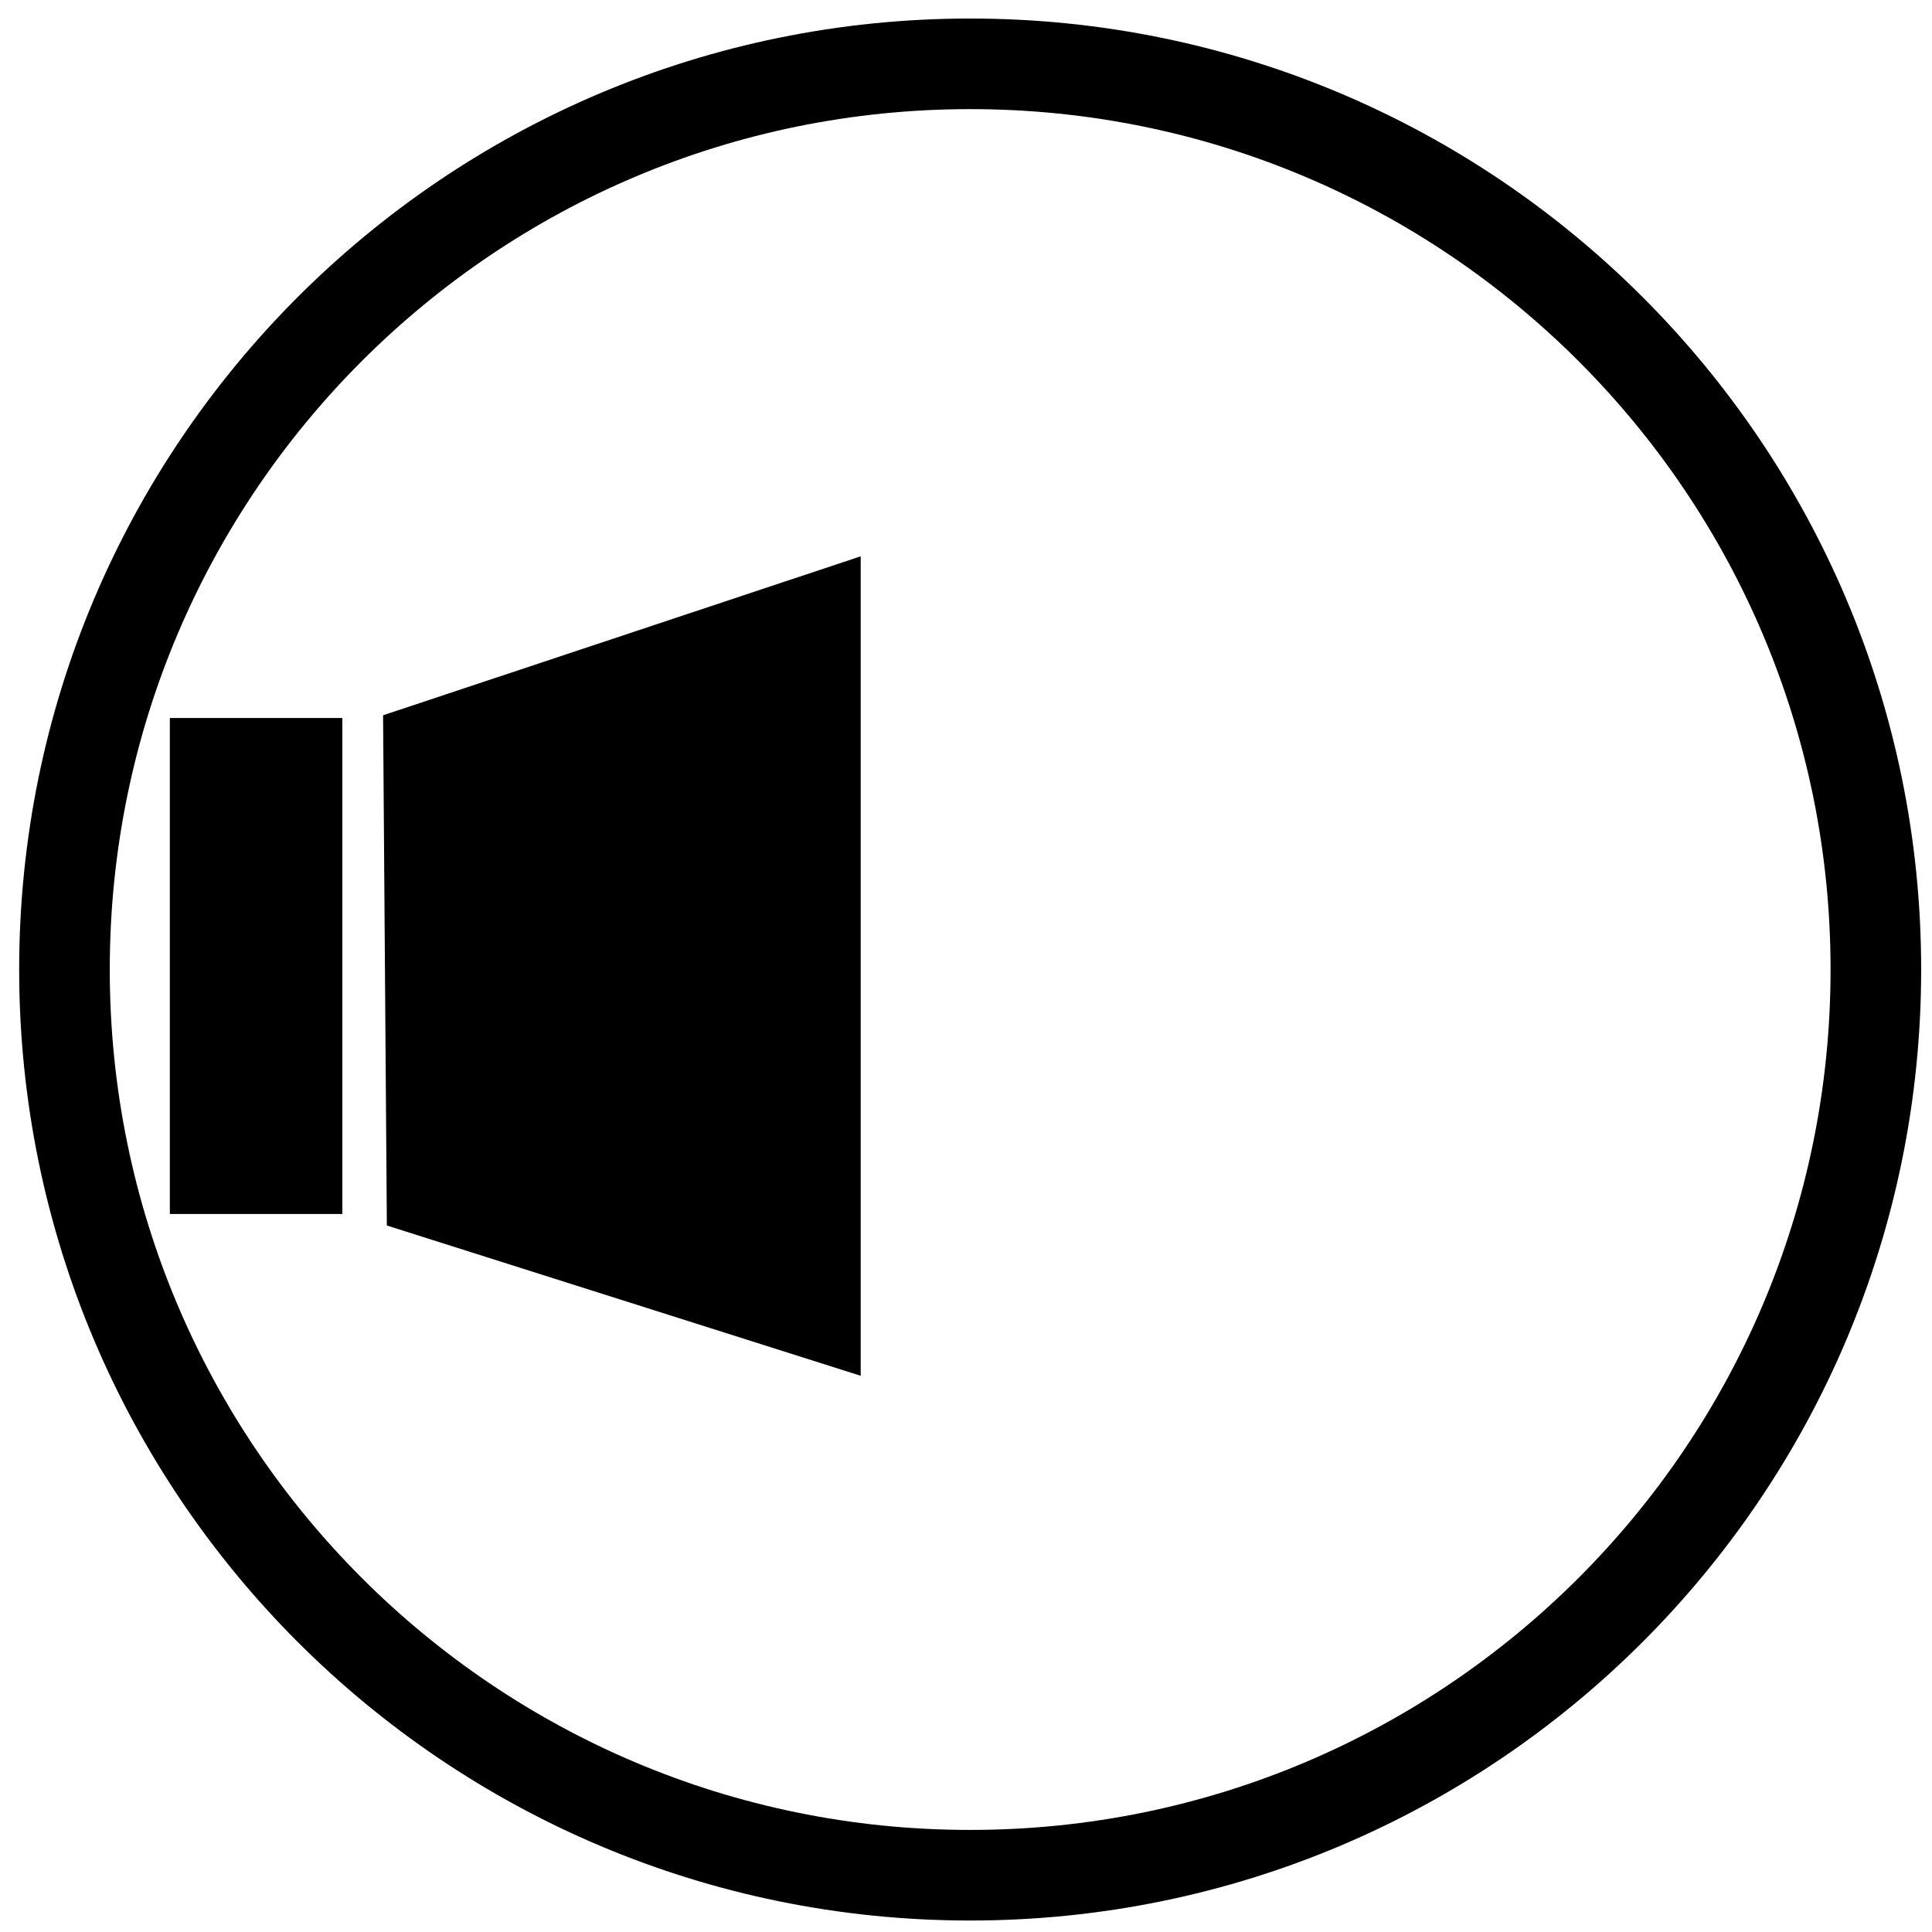
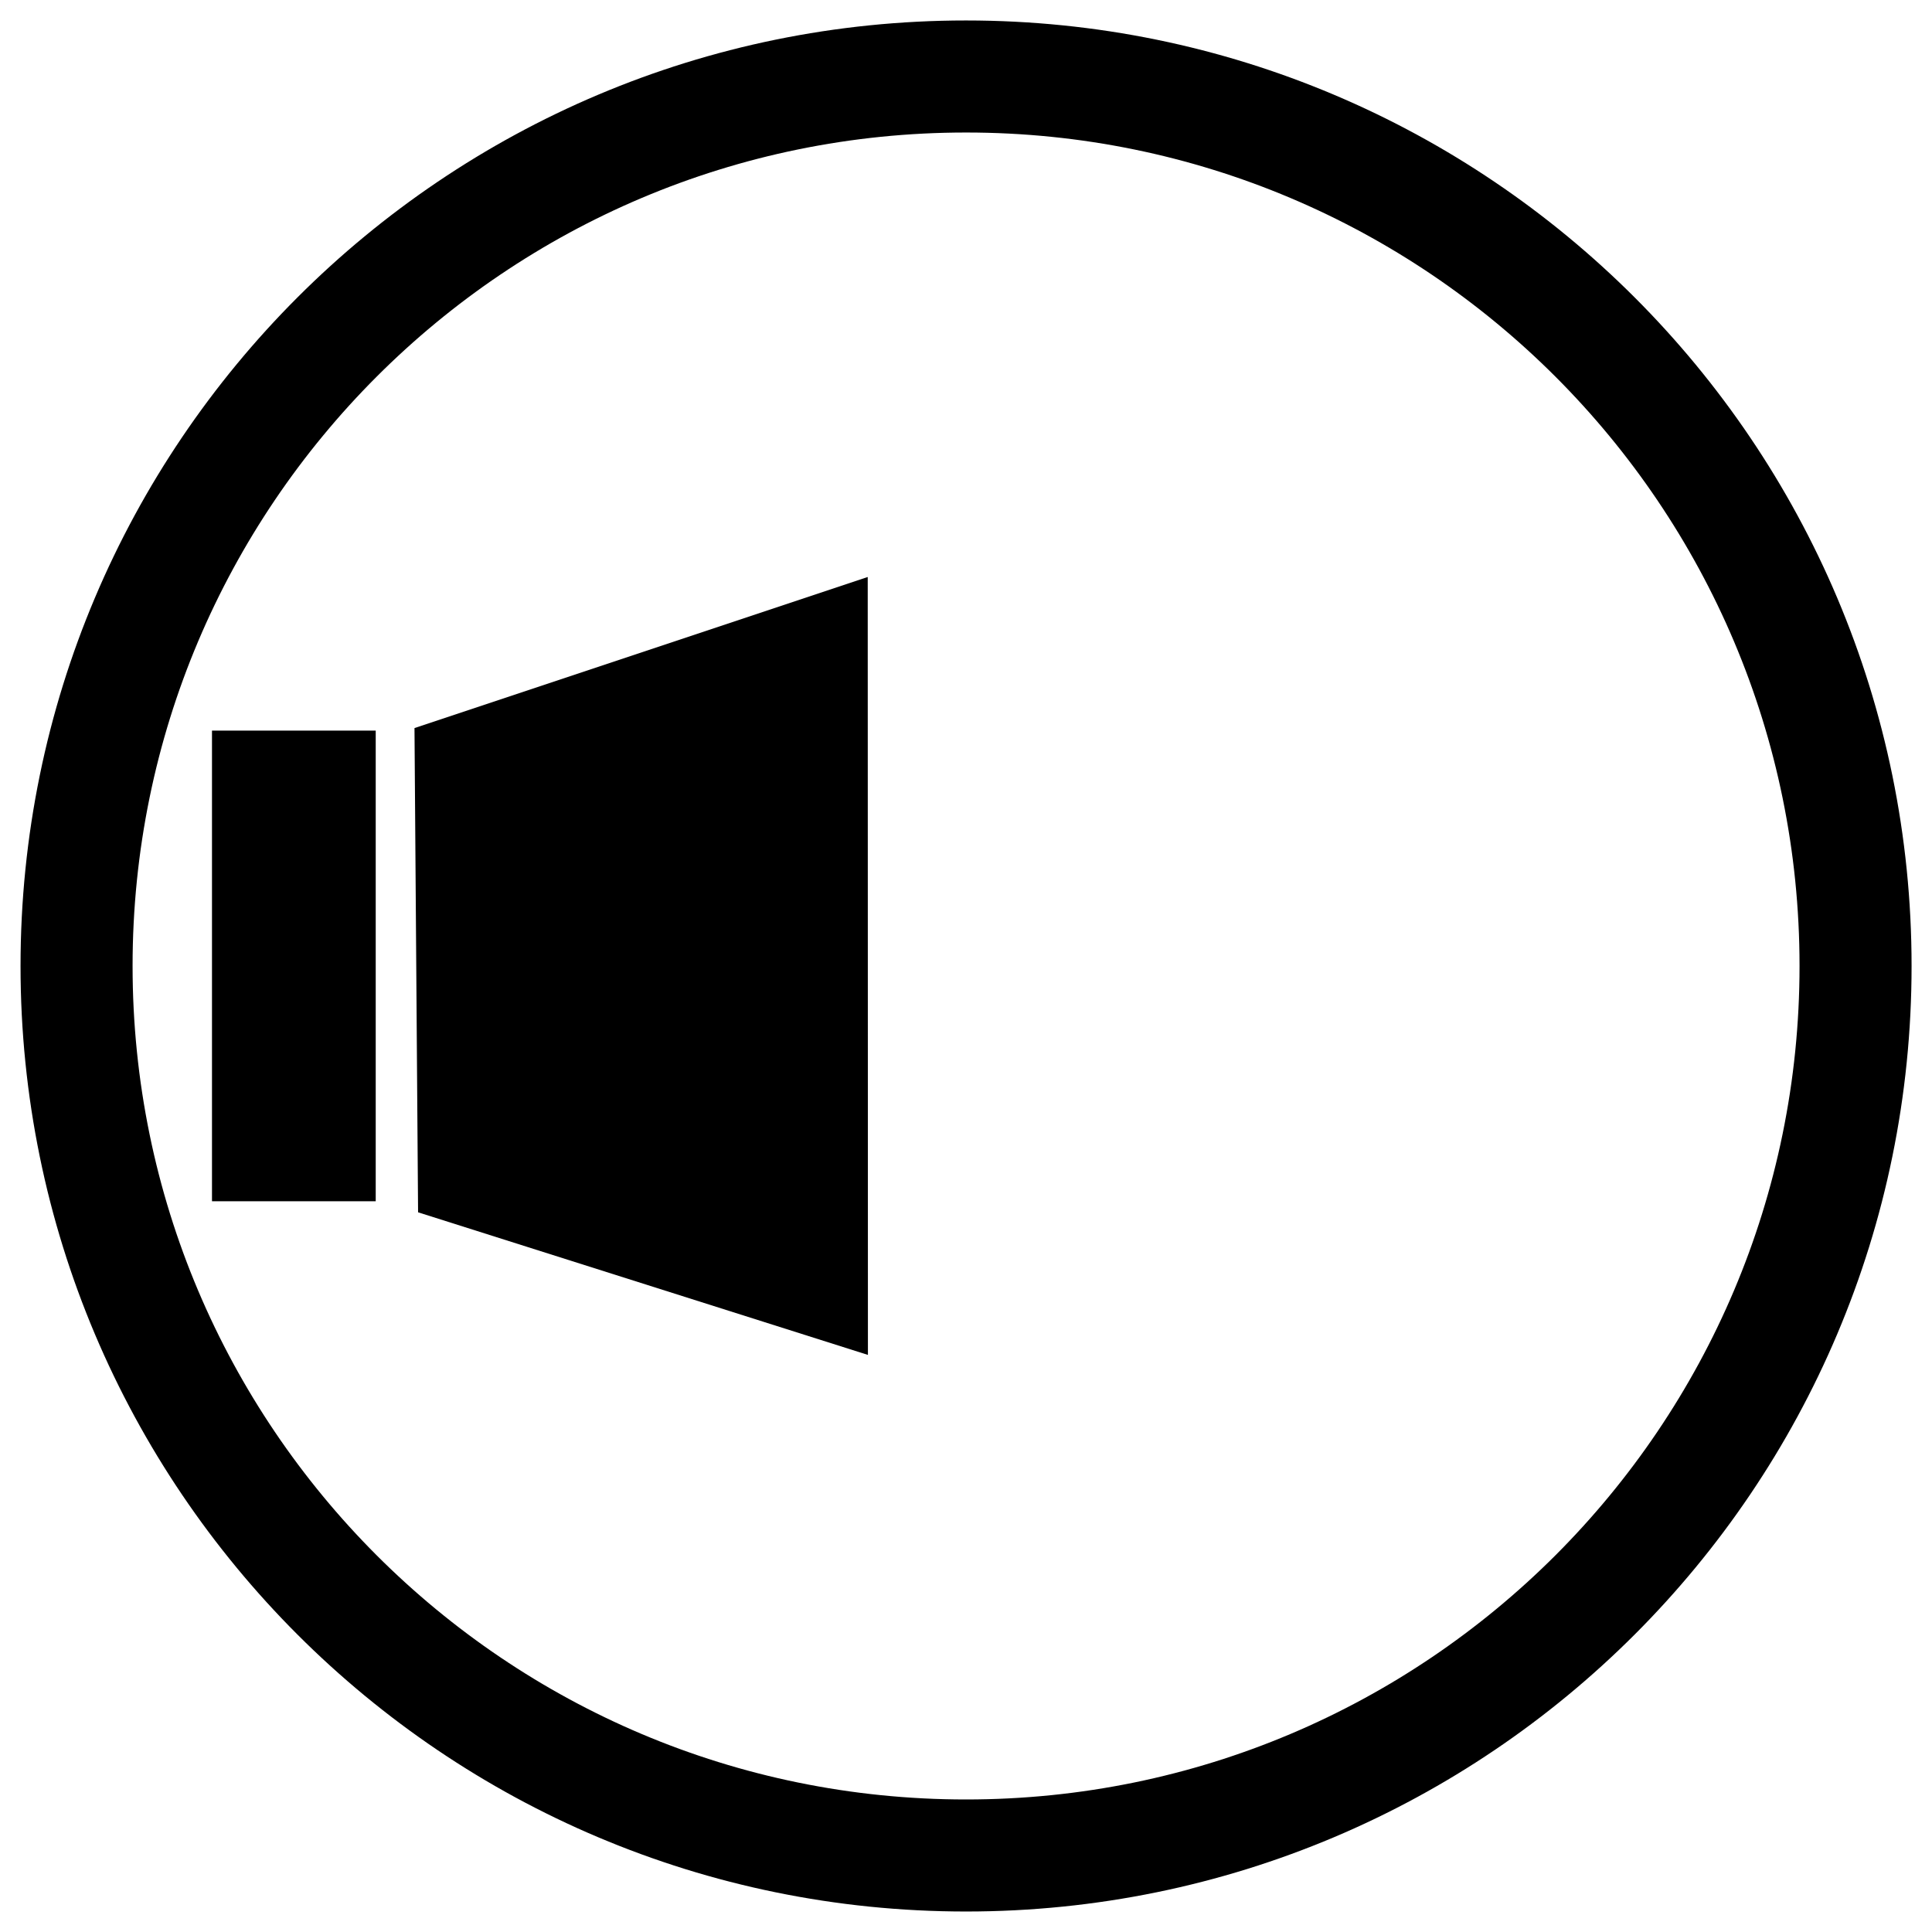
<svg xmlns="http://www.w3.org/2000/svg" xmlns:ns1="http://www.openswatchbook.org/uri/2009/osb" width="64" height="64" viewBox="0 0 16.933 16.933" version="1.1" id="svg8">
  <defs id="defs2">
    <linearGradient id="linearGradient4534" ns1:paint="solid">
      <stop style="stop-color:#000000;stop-opacity:1;" offset="0" id="stop4532" />
    </linearGradient>
  </defs>
  <g id="layer1" transform="translate(0,-280.0666)">
-     <circle id="path3723" cx="8.503" cy="288.564" style="fill:none;fill-opacity:1;stroke:#000000;stroke-width:0.794;stroke-miterlimit:4;stroke-dasharray:none;stroke-opacity:1" r="7.938" />
-     <path style="fill:#000000;fill-opacity:1;stroke:#000000;stroke-width:2.245;stroke-linecap:butt;stroke-linejoin:miter;stroke-miterlimit:4;stroke-dasharray:none;stroke-opacity:1" d="m 6.421,286.499 -1.935,0.644 0.021,2.841 1.914,0.607 z" id="path8604" />
-     <rect style="fill:#000000;fill-opacity:1;stroke:#000000;stroke-width:1.465;stroke-linecap:butt;stroke-linejoin:miter;stroke-miterlimit:4;stroke-dasharray:none;stroke-opacity:1" id="rect8609" width="0.047" height="2.882" x="2.221" y="287.092" />
+     <circle id="path3723-5" cx="8.467" cy="288.533" style="fill:none;fill-opacity:1;stroke:#000000;stroke-width:0.982;stroke-miterlimit:4;stroke-dasharray:none;stroke-opacity:1" r="7.796" />
+     <path style="fill:#000000;fill-opacity:1;stroke:#000000;stroke-width:2.131;stroke-linecap:butt;stroke-linejoin:miter;stroke-miterlimit:4;stroke-dasharray:none;stroke-opacity:1" d="m 6.54,286.602 -1.836,0.612 0.02,2.696 1.817,0.576 z" id="path8604" />
+     <rect style="fill:#000000;fill-opacity:1;stroke:#000000;stroke-width:1.39;stroke-linecap:butt;stroke-linejoin:miter;stroke-miterlimit:4;stroke-dasharray:none;stroke-opacity:1" id="rect8609" width="0.045" height="2.735" x="2.553" y="287.165" />
  </g>
</svg>
